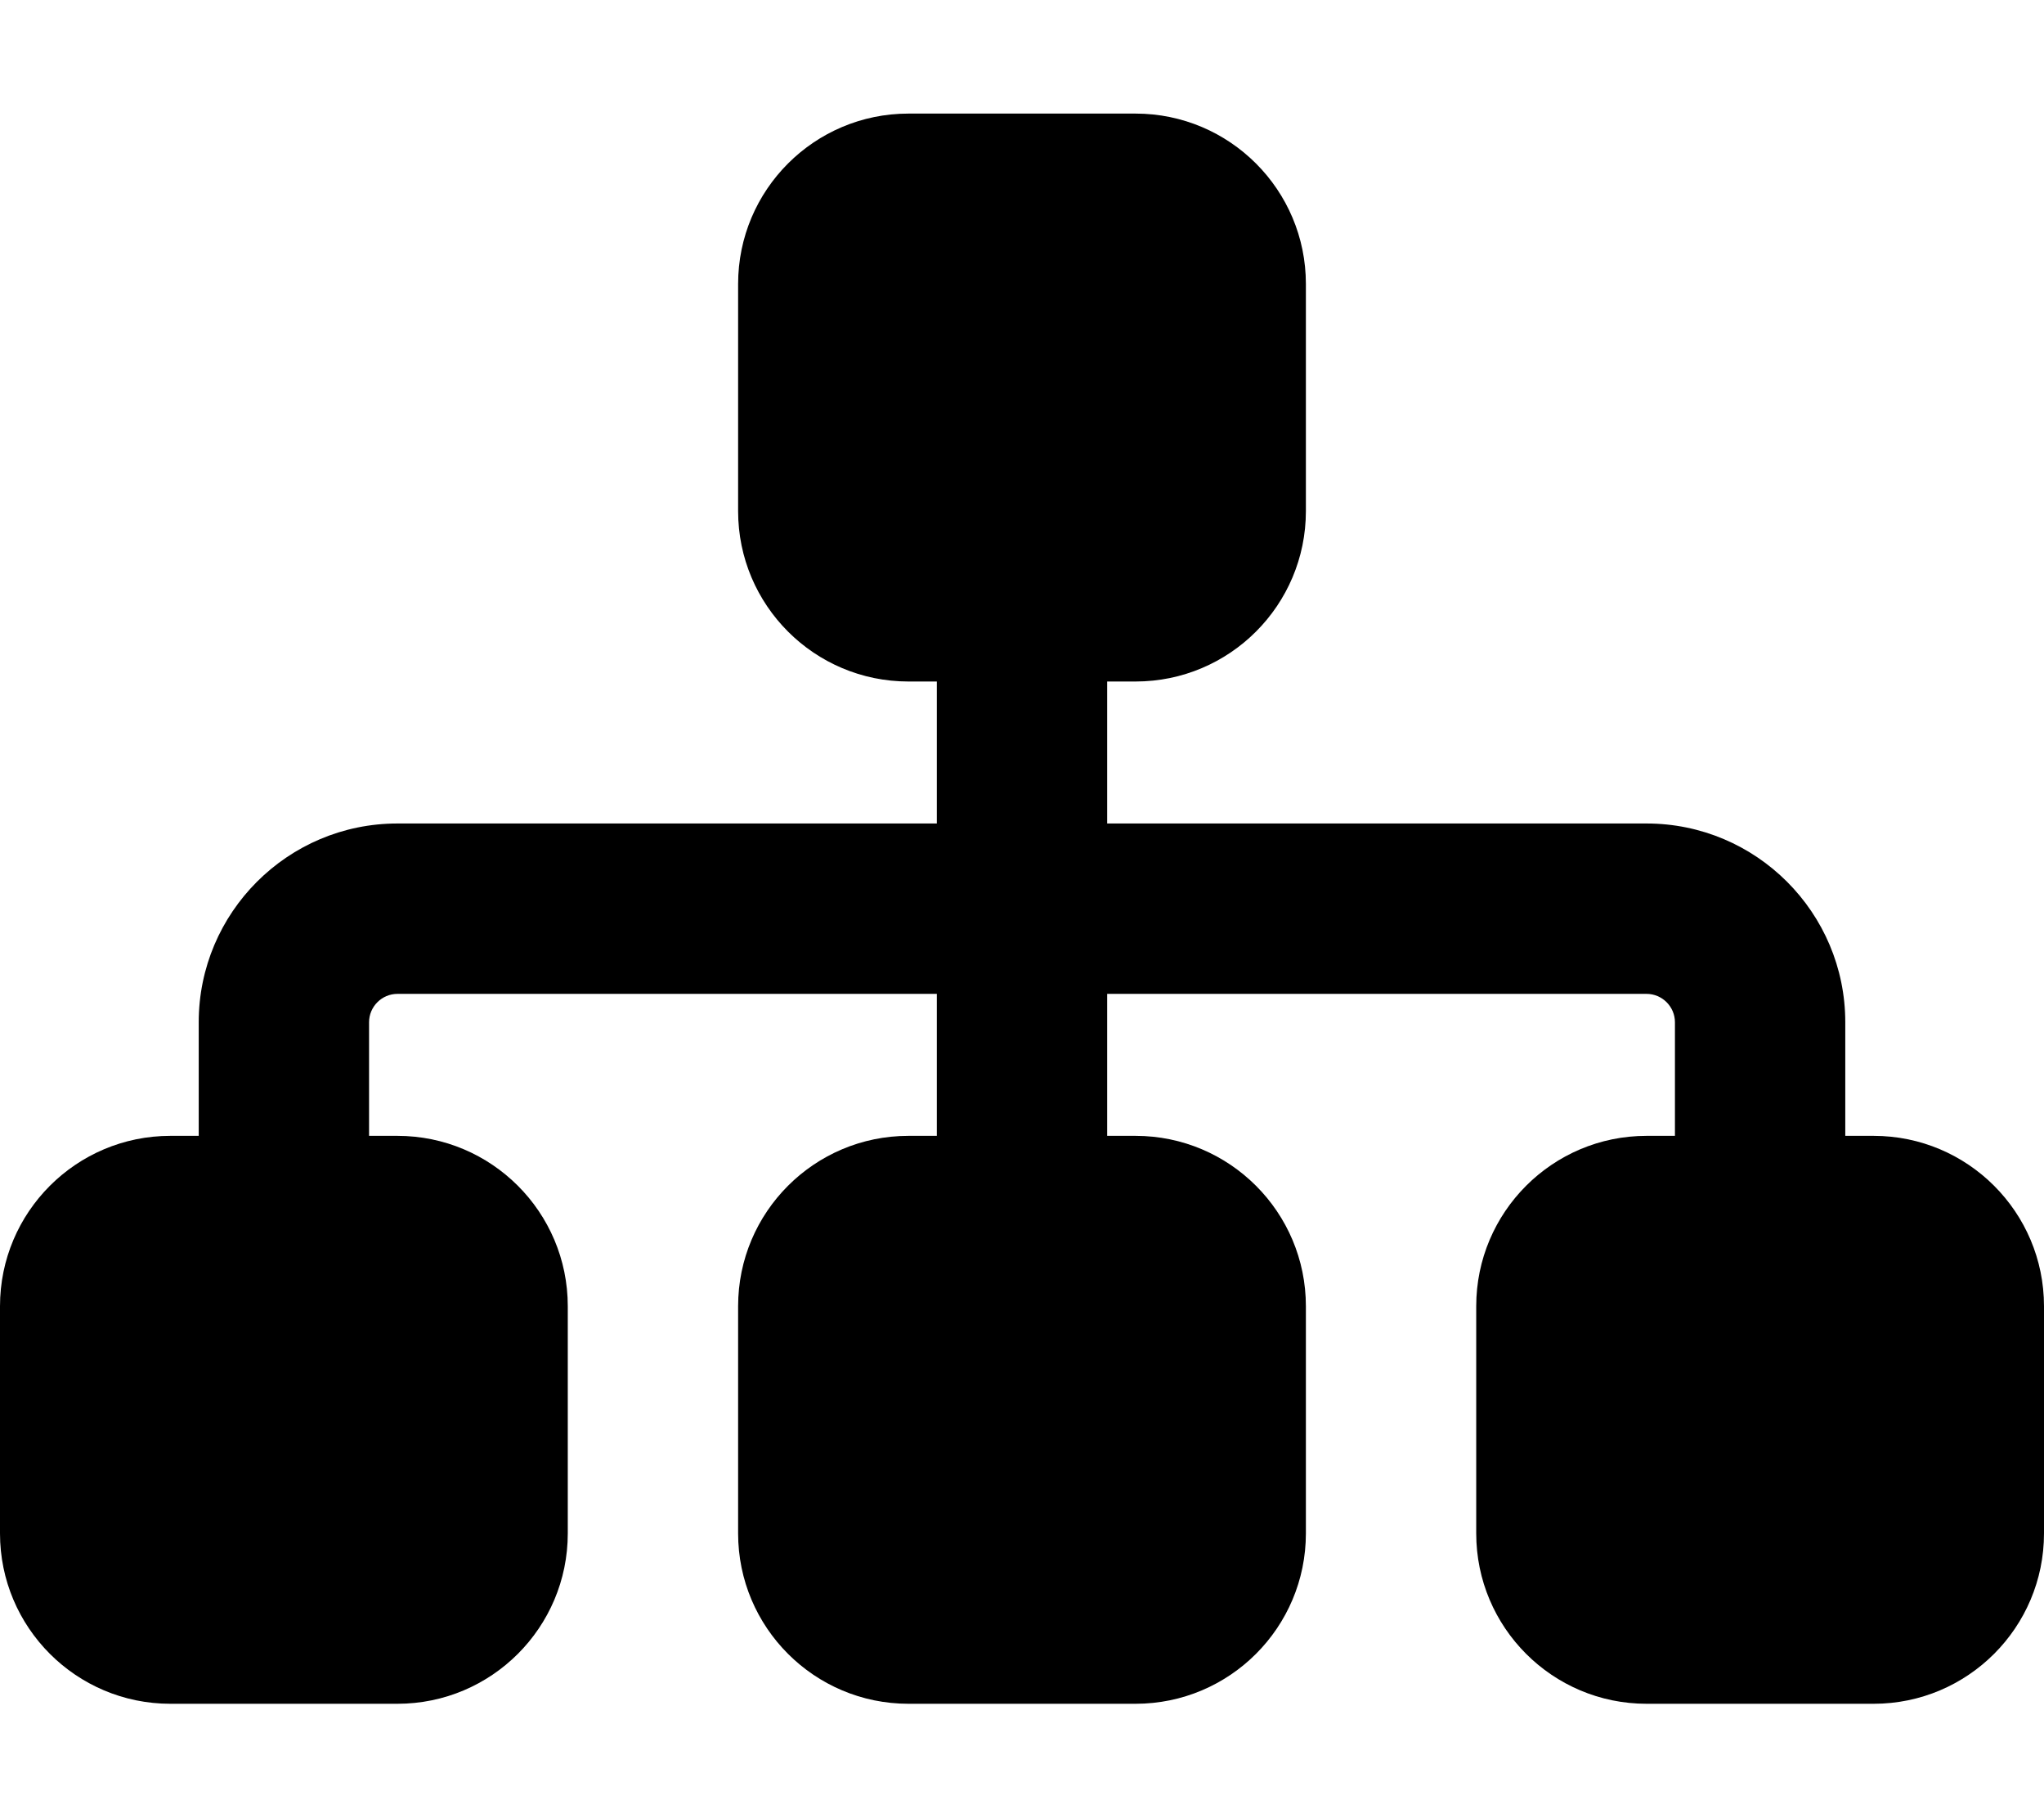
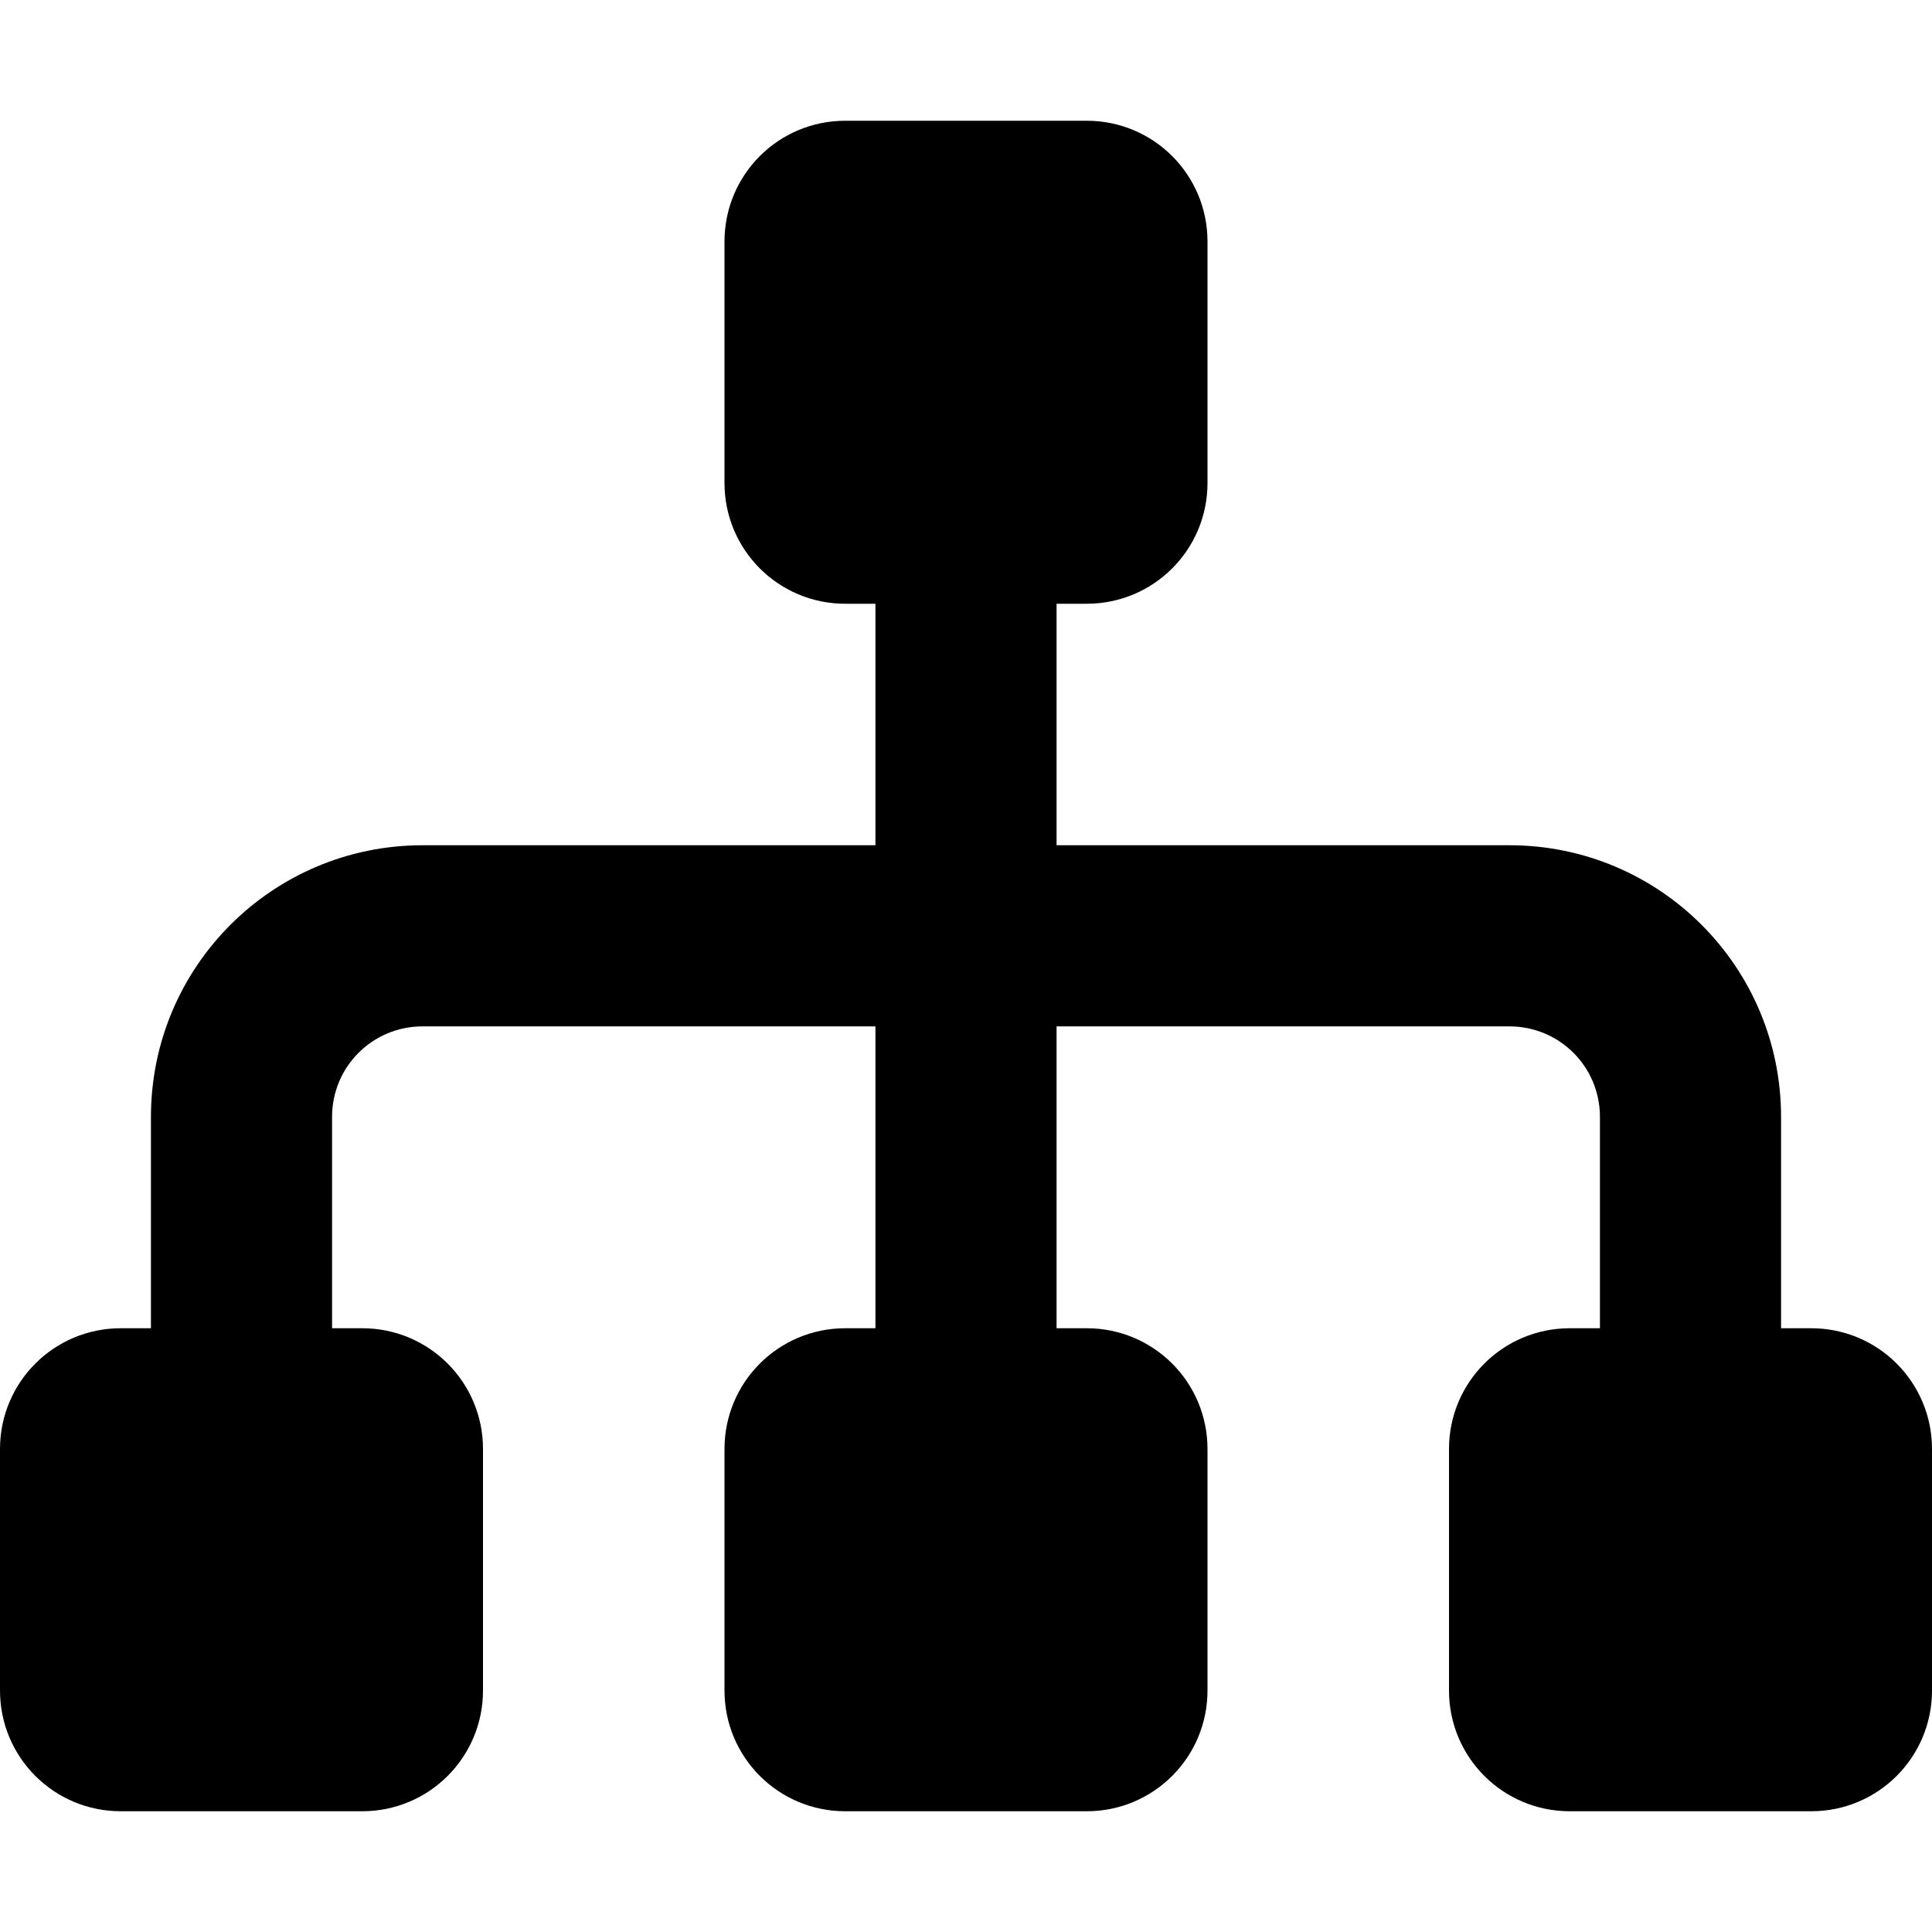
- <svg xmlns="http://www.w3.org/2000/svg" viewBox="0 0 576 512">
-   <path d="M208 80c0-26.5 21.5-48 48-48l64 0c26.5 0 48 21.5 48 48l0 64c0 26.5-21.5 48-48 48l-8 0 0 40 152 0c30.9 0 56 25.1 56 56l0 32 8 0c26.5 0 48 21.5 48 48l0 64c0 26.5-21.5 48-48 48l-64 0c-26.5 0-48-21.5-48-48l0-64c0-26.5 21.5-48 48-48l8 0 0-32c0-4.4-3.6-8-8-8l-152 0 0 40 8 0c26.5 0 48 21.5 48 48l0 64c0 26.5-21.5 48-48 48l-64 0c-26.5 0-48-21.5-48-48l0-64c0-26.5 21.5-48 48-48l8 0 0-40-152 0c-4.4 0-8 3.6-8 8l0 32 8 0c26.5 0 48 21.5 48 48l0 64c0 26.5-21.5 48-48 48l-64 0c-26.5 0-48-21.5-48-48l0-64c0-26.5 21.5-48 48-48l8 0 0-32c0-30.9 25.1-56 56-56l152 0 0-40-8 0c-26.5 0-48-21.5-48-48l0-64z" />
+ <svg xmlns="http://www.w3.org/2000/svg" viewBox="0 0 512 512">
+   <path fill="currentColor" d="M192 64c0-17.7 14.3-32 32-32l64 0c17.7 0 32 14.3 32 32l0 64c0 17.7-14.3 32-32 32l-8 0 0 64 120 0c39.8 0 72 32.2 72 72l0 56 8 0c17.7 0 32 14.3 32 32l0 64c0 17.7-14.3 32-32 32l-64 0c-17.7 0-32-14.3-32-32l0-64c0-17.7 14.3-32 32-32l8 0 0-56c0-13.3-10.7-24-24-24l-120 0 0 80 8 0c17.7 0 32 14.3 32 32l0 64c0 17.7-14.3 32-32 32l-64 0c-17.7 0-32-14.3-32-32l0-64c0-17.7 14.3-32 32-32l8 0 0-80-120 0c-13.3 0-24 10.7-24 24l0 56 8 0c17.7 0 32 14.3 32 32l0 64c0 17.7-14.3 32-32 32l-64 0c-17.7 0-32-14.3-32-32l0-64c0-17.7 14.3-32 32-32l8 0 0-56c0-39.8 32.2-72 72-72l120 0 0-64-8 0c-17.7 0-32-14.3-32-32l0-64z" />
</svg>
